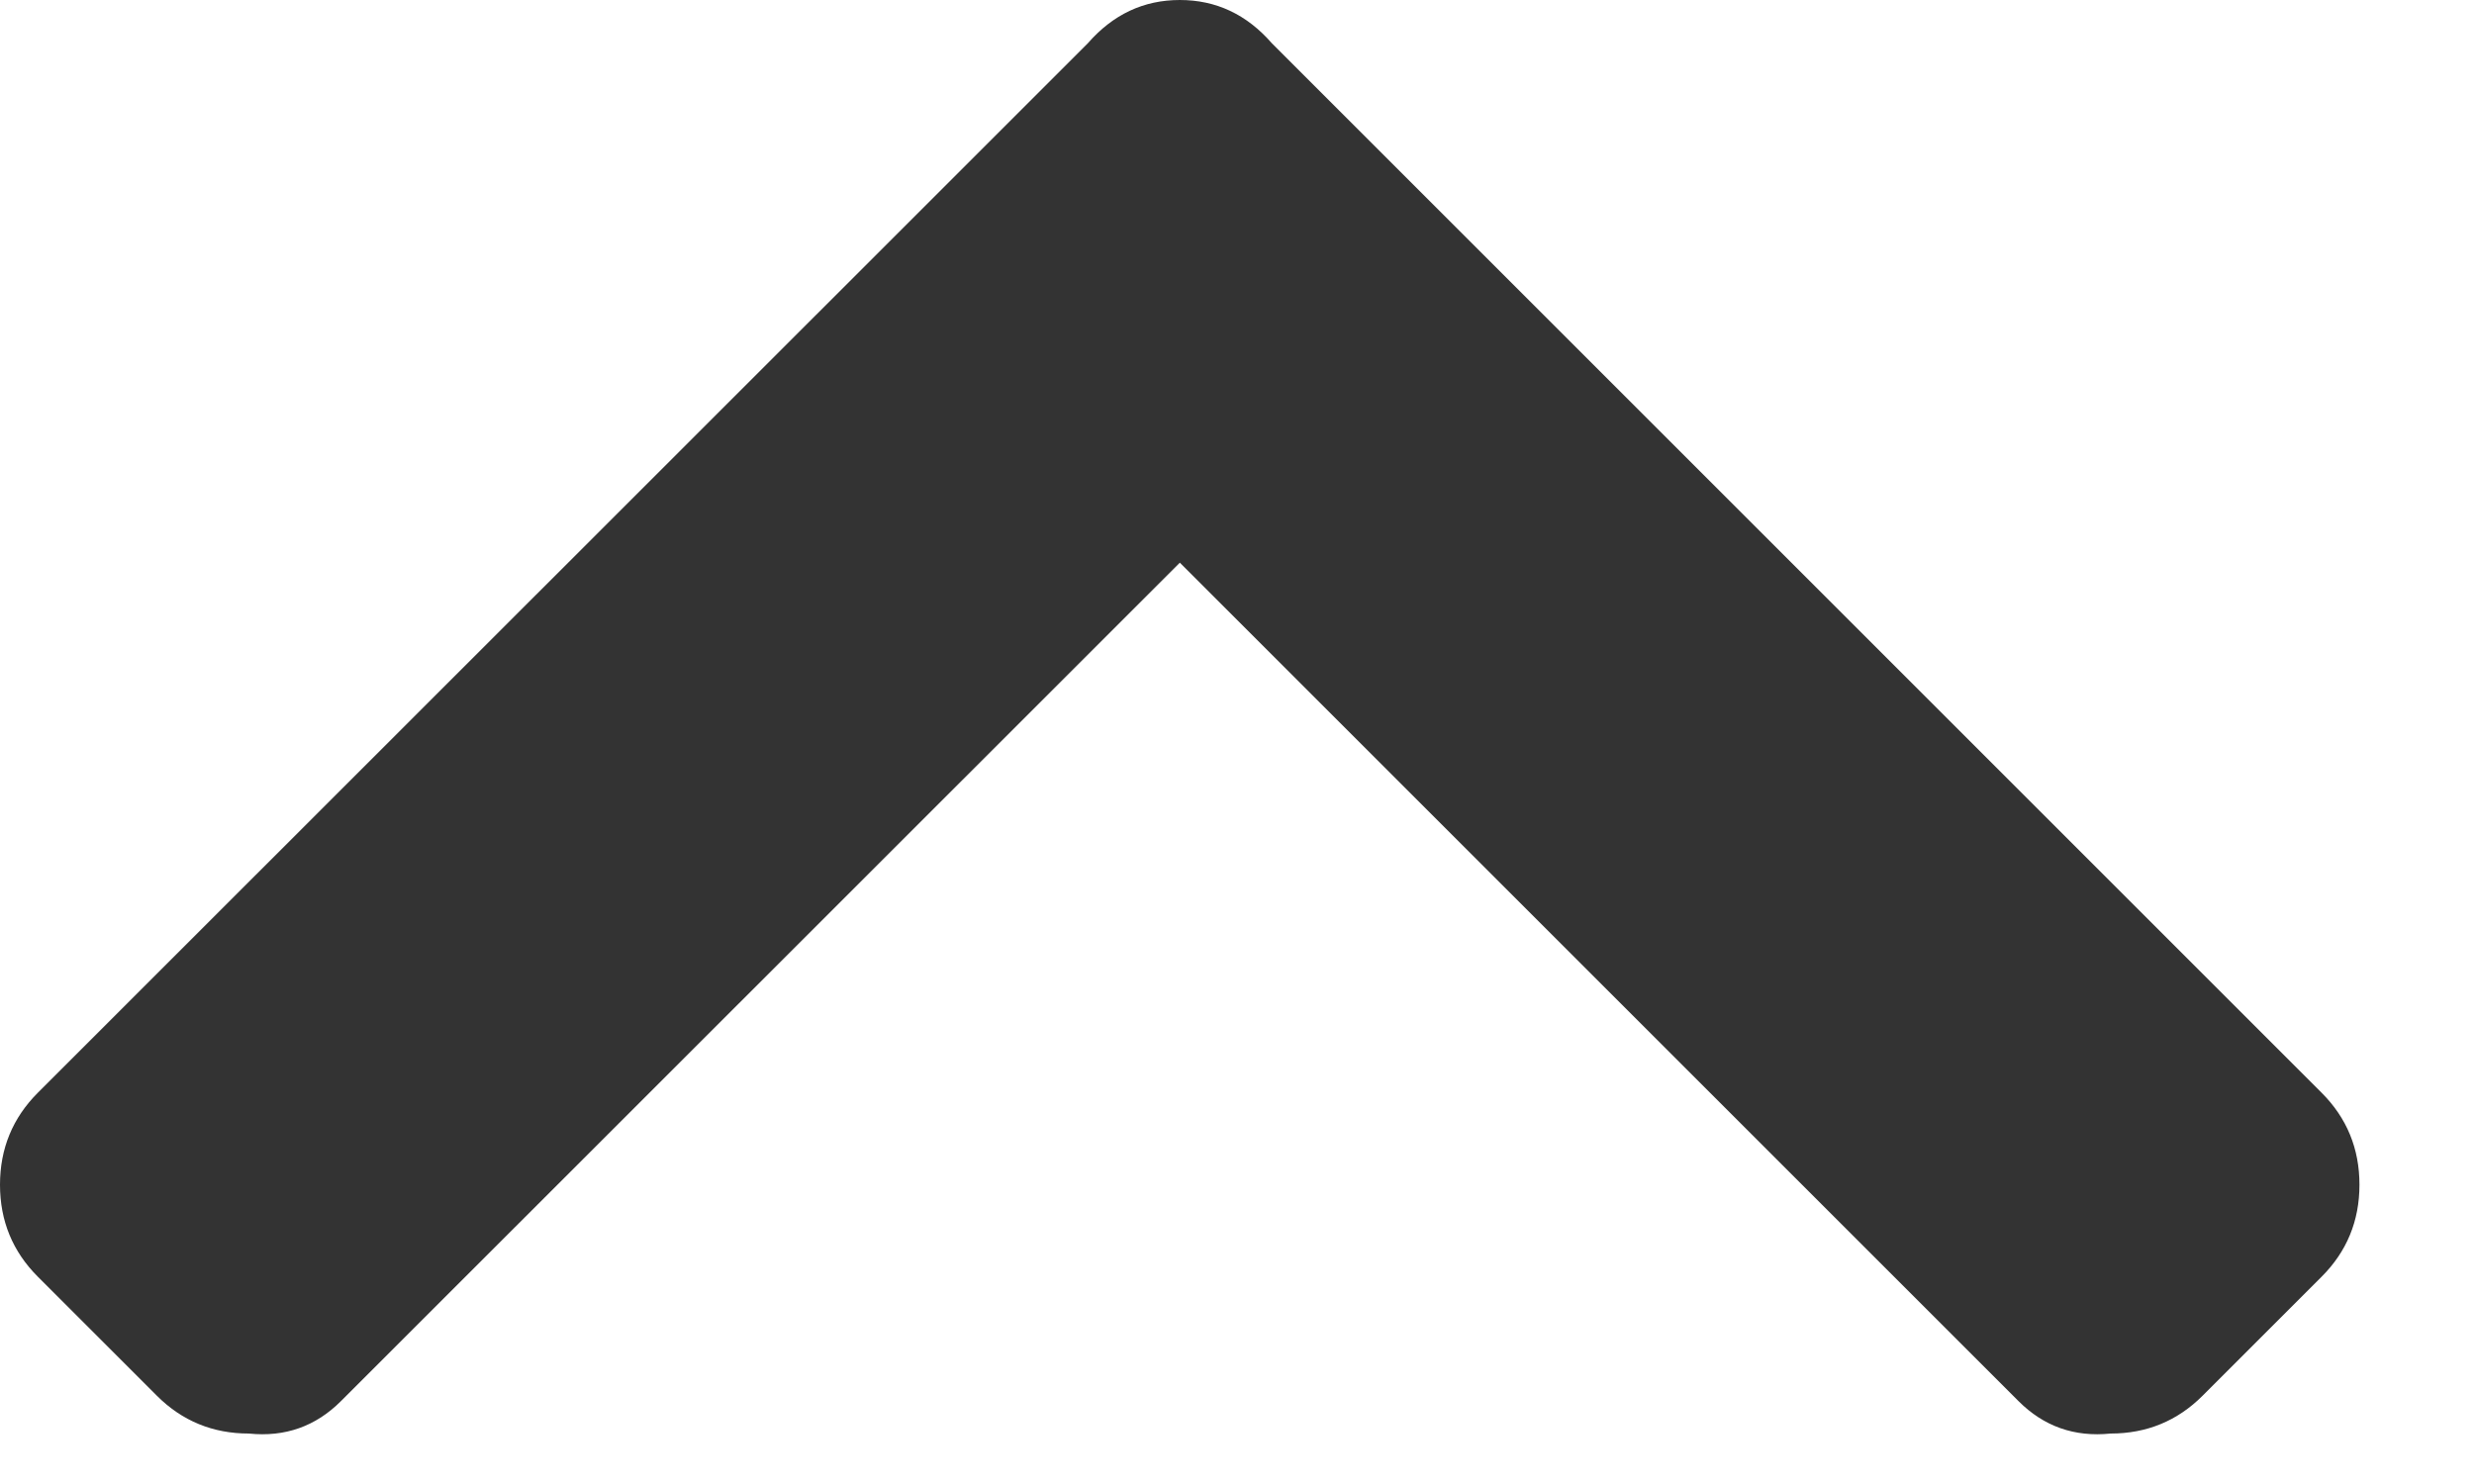
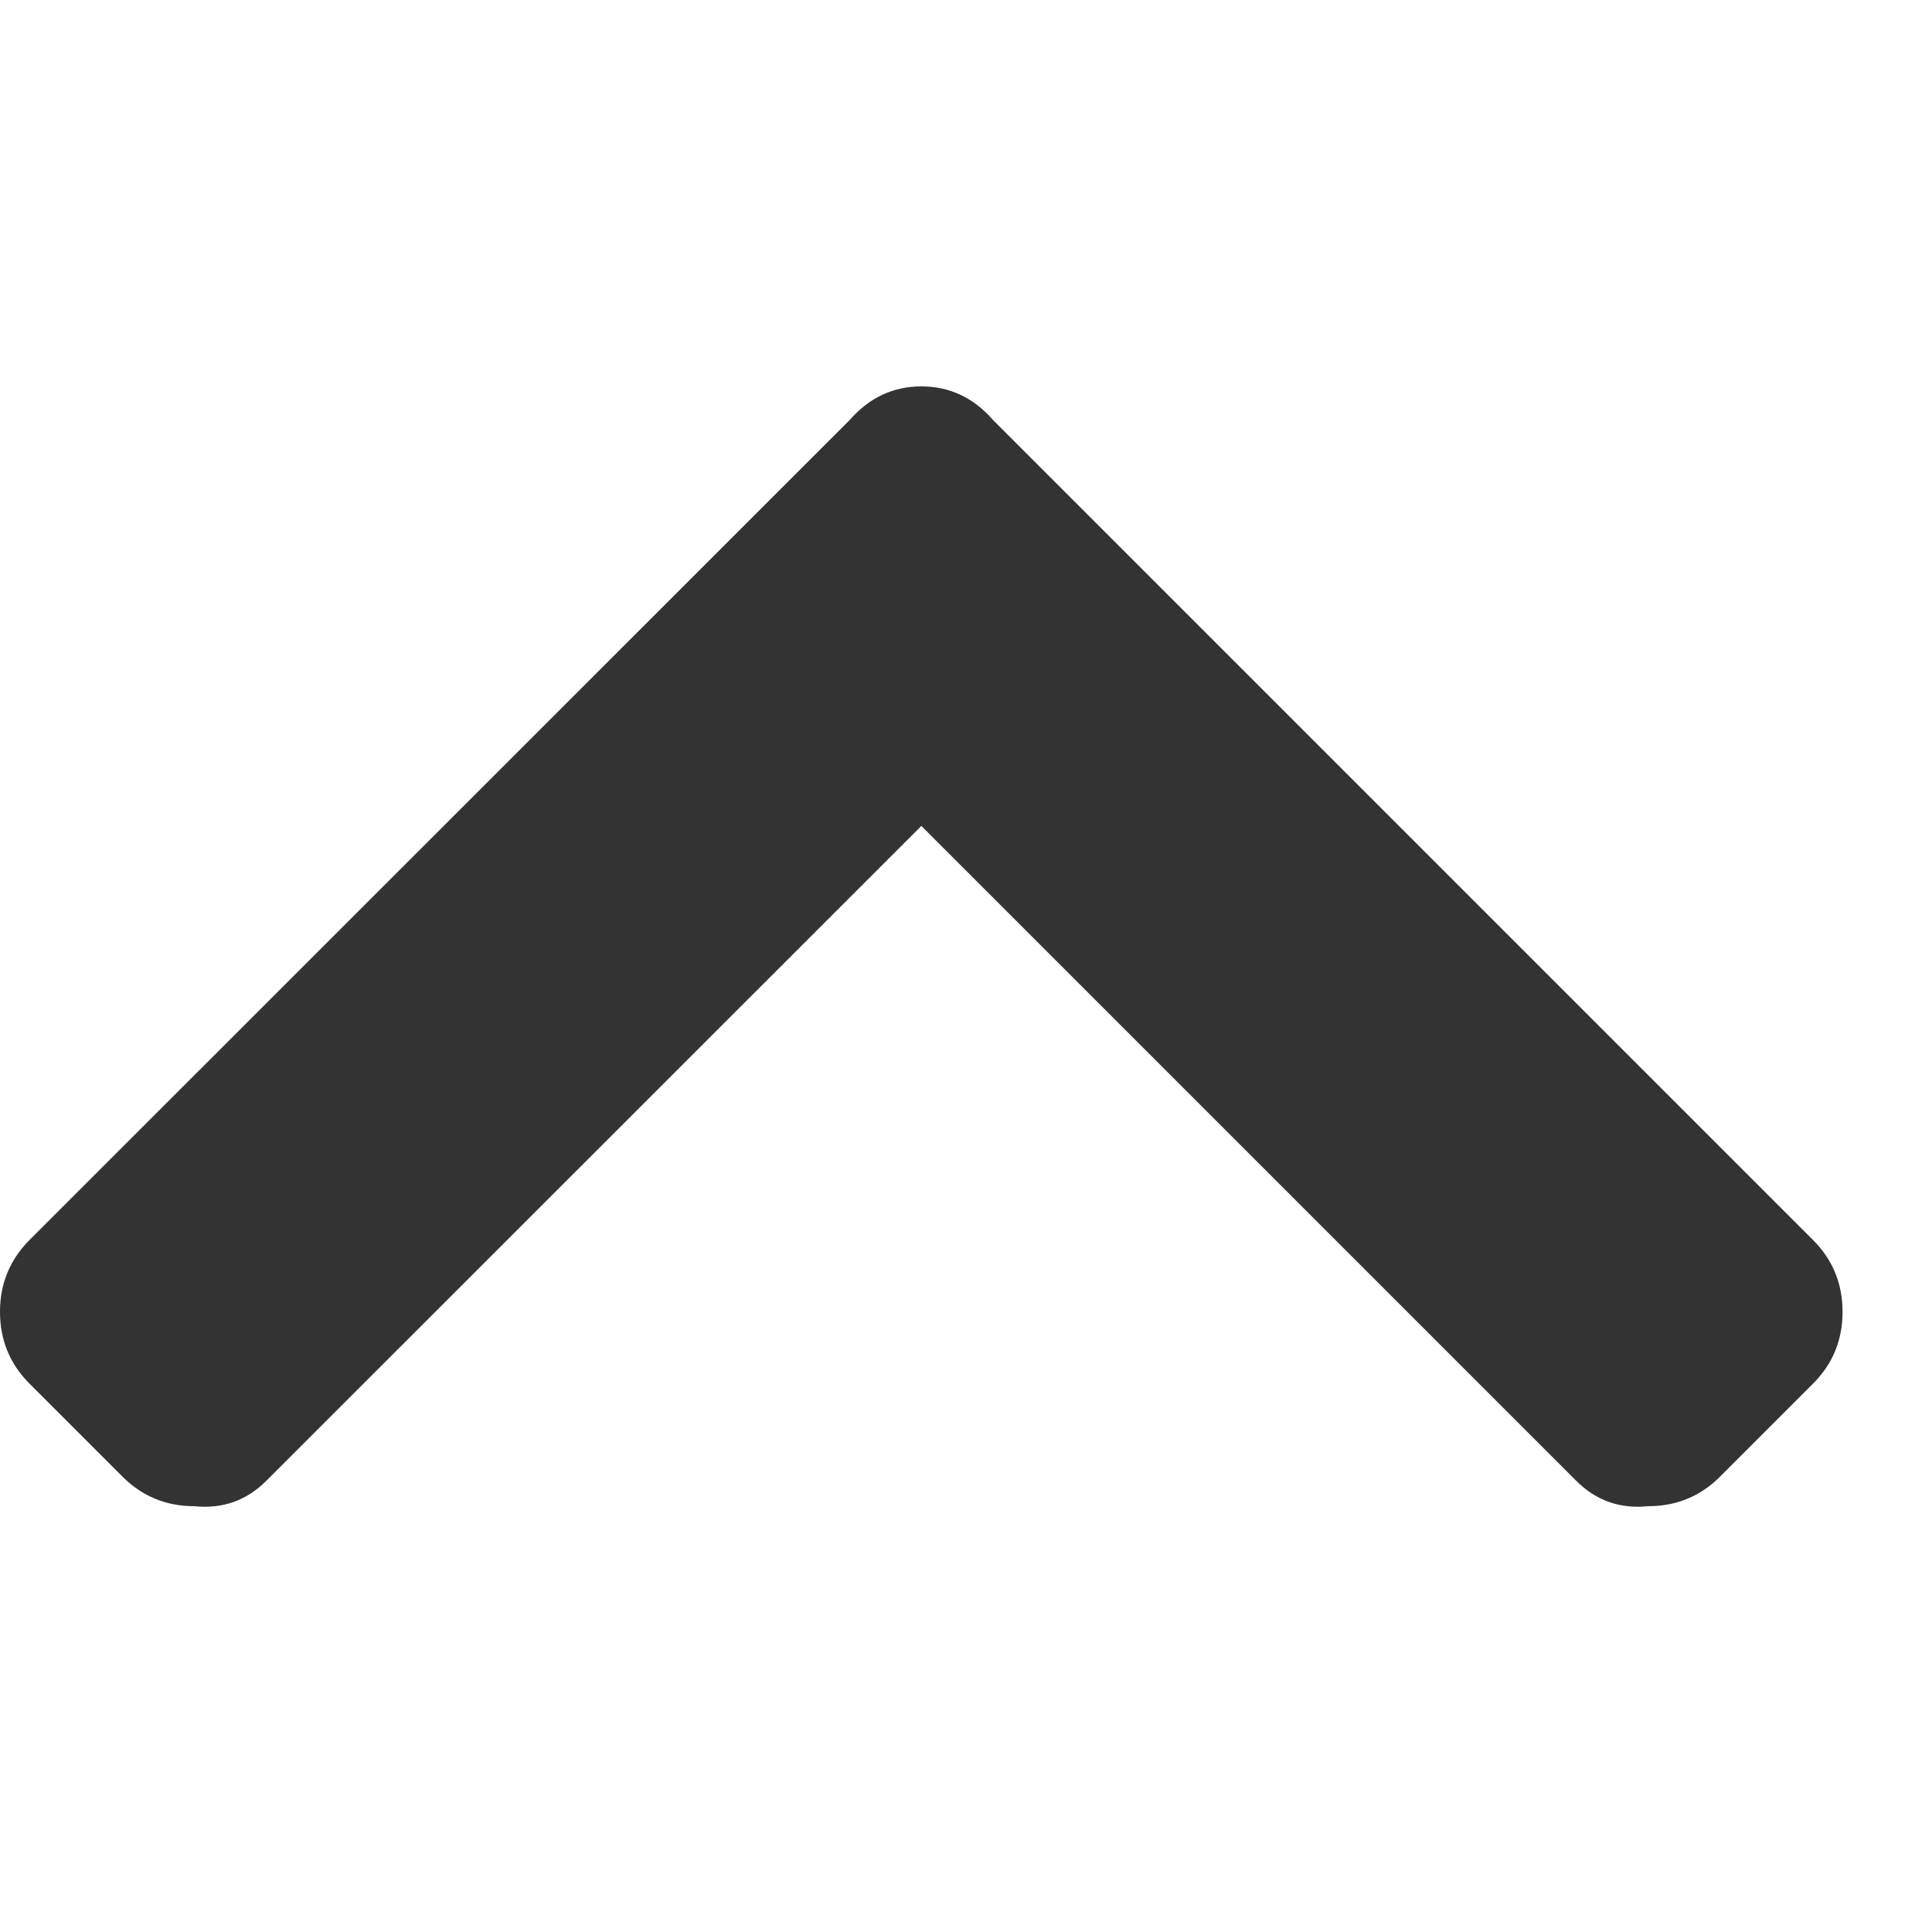
- <svg xmlns="http://www.w3.org/2000/svg" width="10" height="6" viewBox="0 0 10 6" fill="none">
+ <svg xmlns="http://www.w3.org/2000/svg" width="11" height="11" viewBox="0 0 10 6" fill="none">
  <path opacity="0.8" d="M5.141 0.175L9.384 4.418C9.486 4.52 9.537 4.644 9.537 4.79C9.537 4.936 9.486 5.06 9.384 5.162L8.903 5.643C8.801 5.745 8.677 5.796 8.531 5.796C8.385 5.811 8.261 5.767 8.159 5.665L4.769 2.275L1.378 5.665C1.276 5.767 1.152 5.811 1.006 5.796C0.86 5.796 0.736 5.745 0.634 5.643L0.153 5.162C0.051 5.06 -2.8871e-06 4.936 -2.8871e-06 4.79C-2.8871e-06 4.644 0.051 4.52 0.153 4.418L4.397 0.175C4.499 0.058 4.623 -0 4.769 -0C4.915 -0 5.039 0.058 5.141 0.175Z" fill="currentColor" />
</svg>
